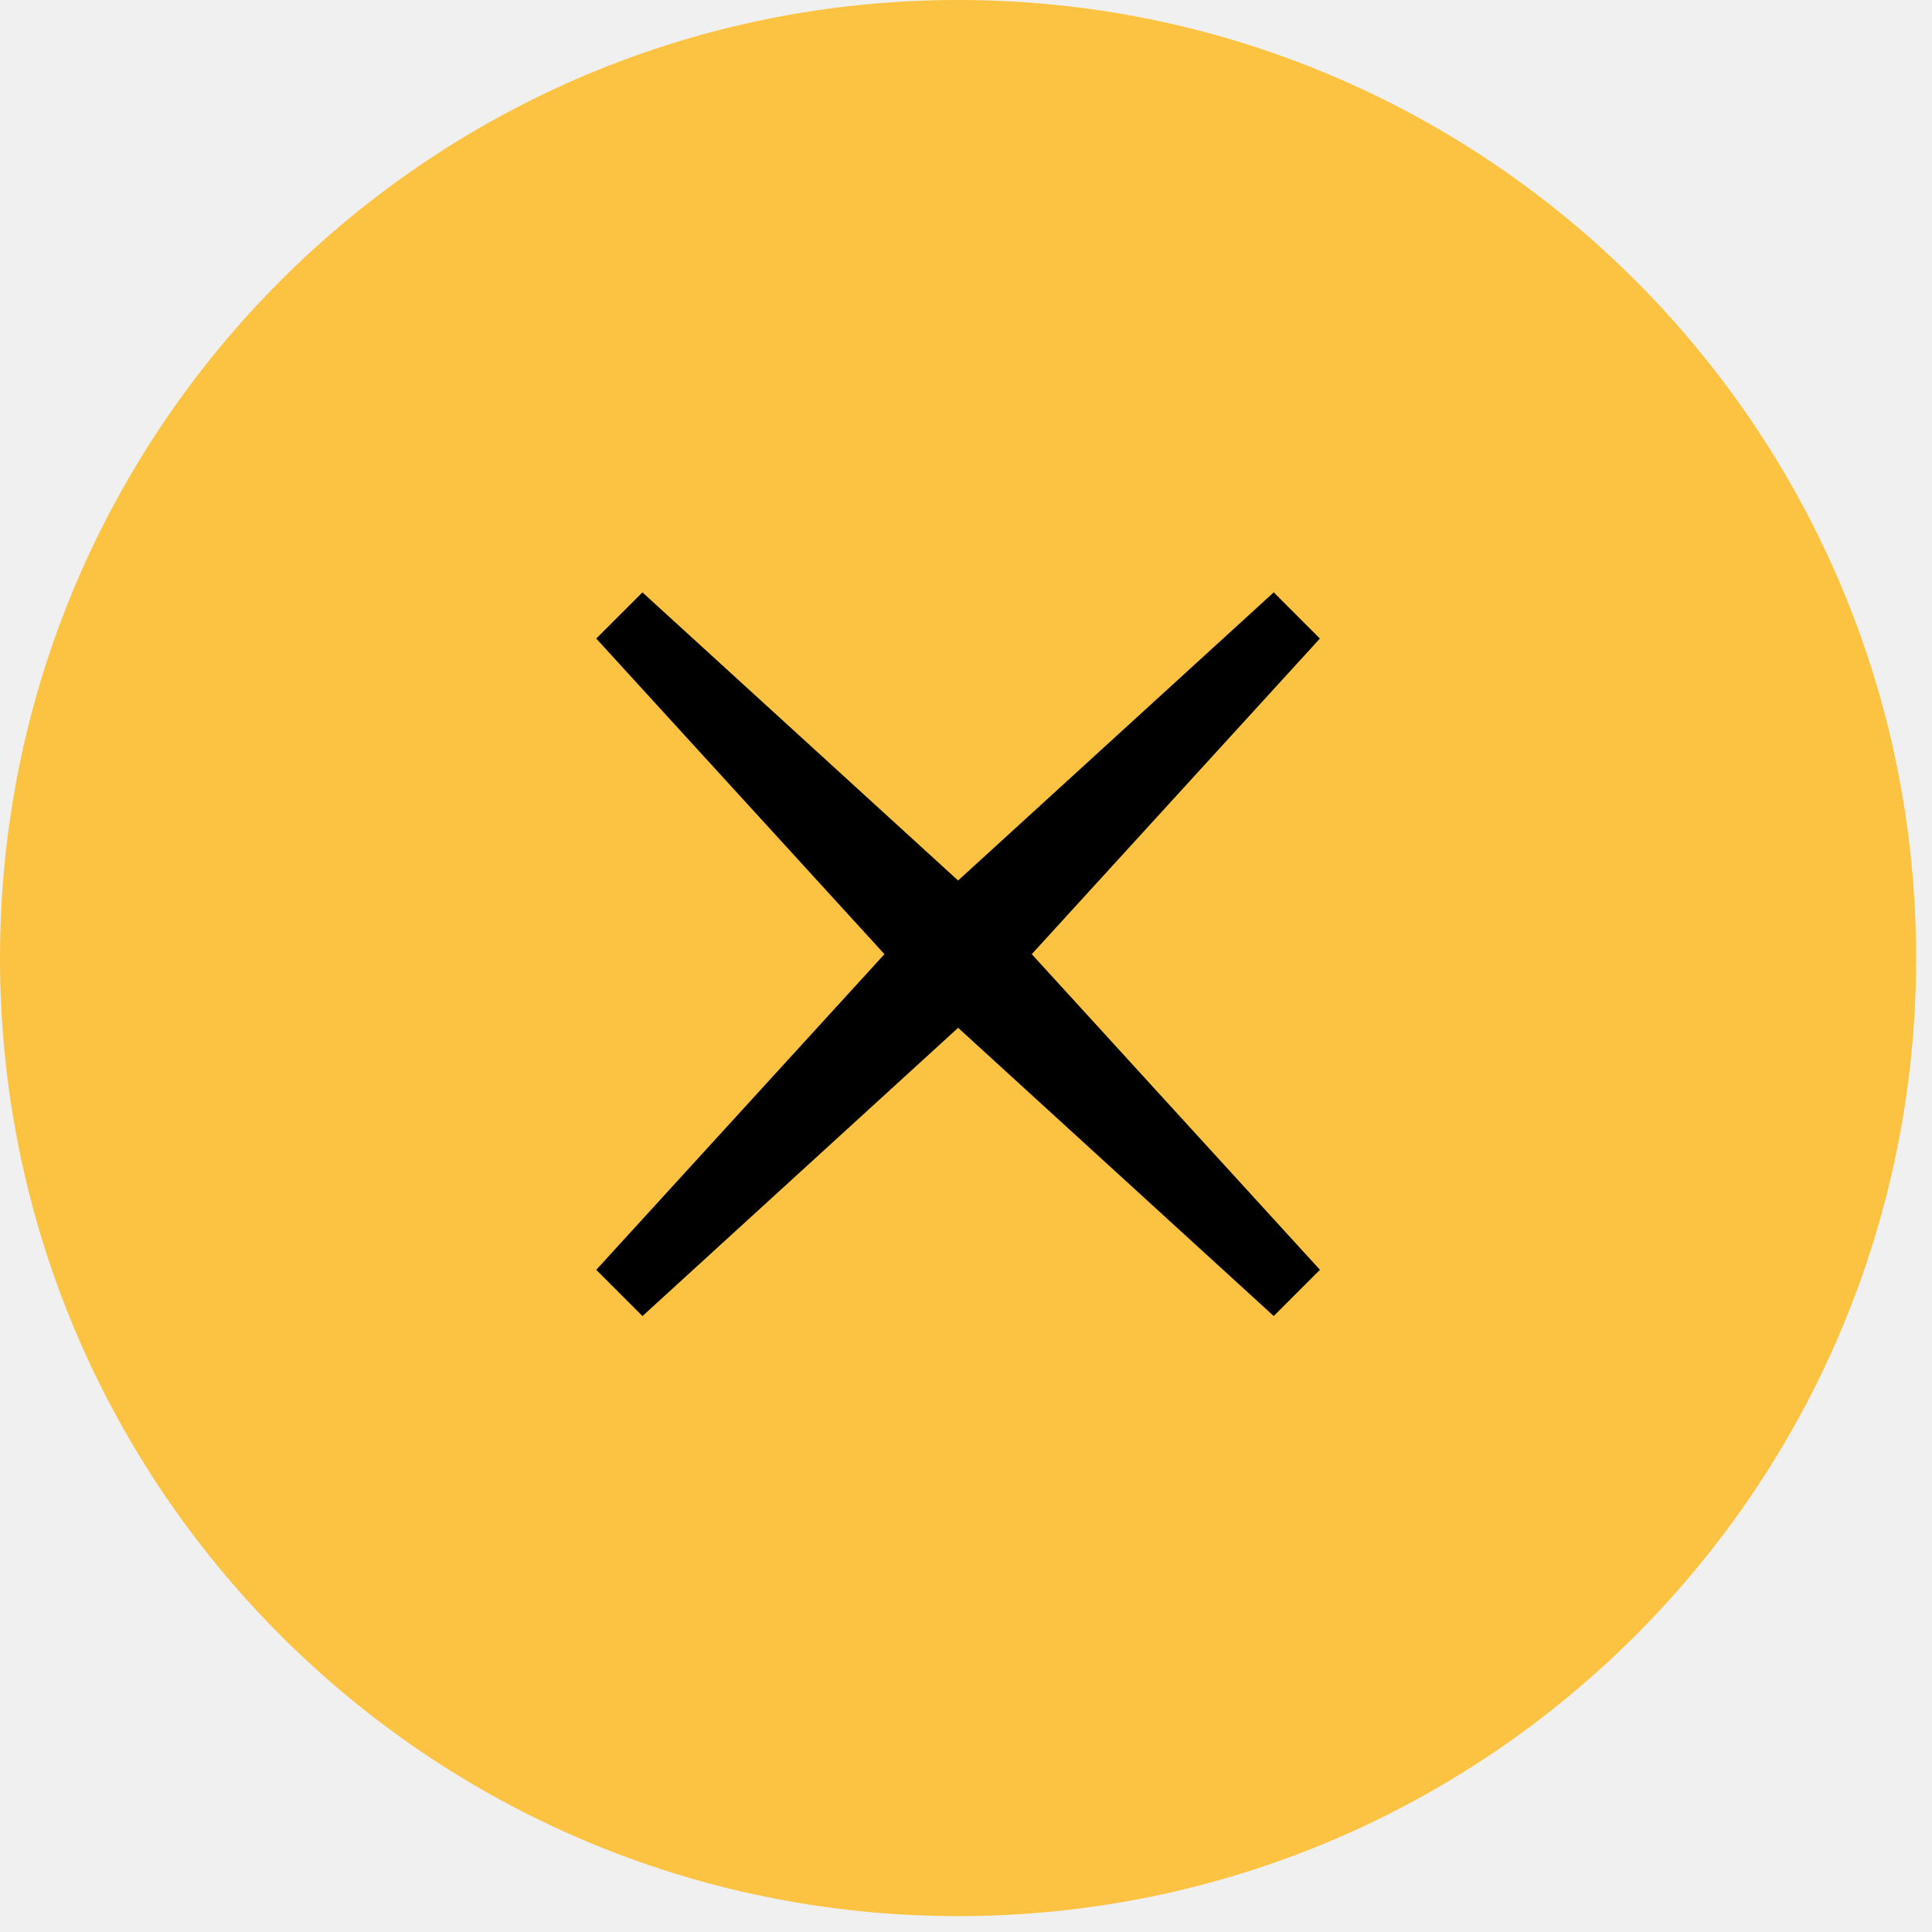
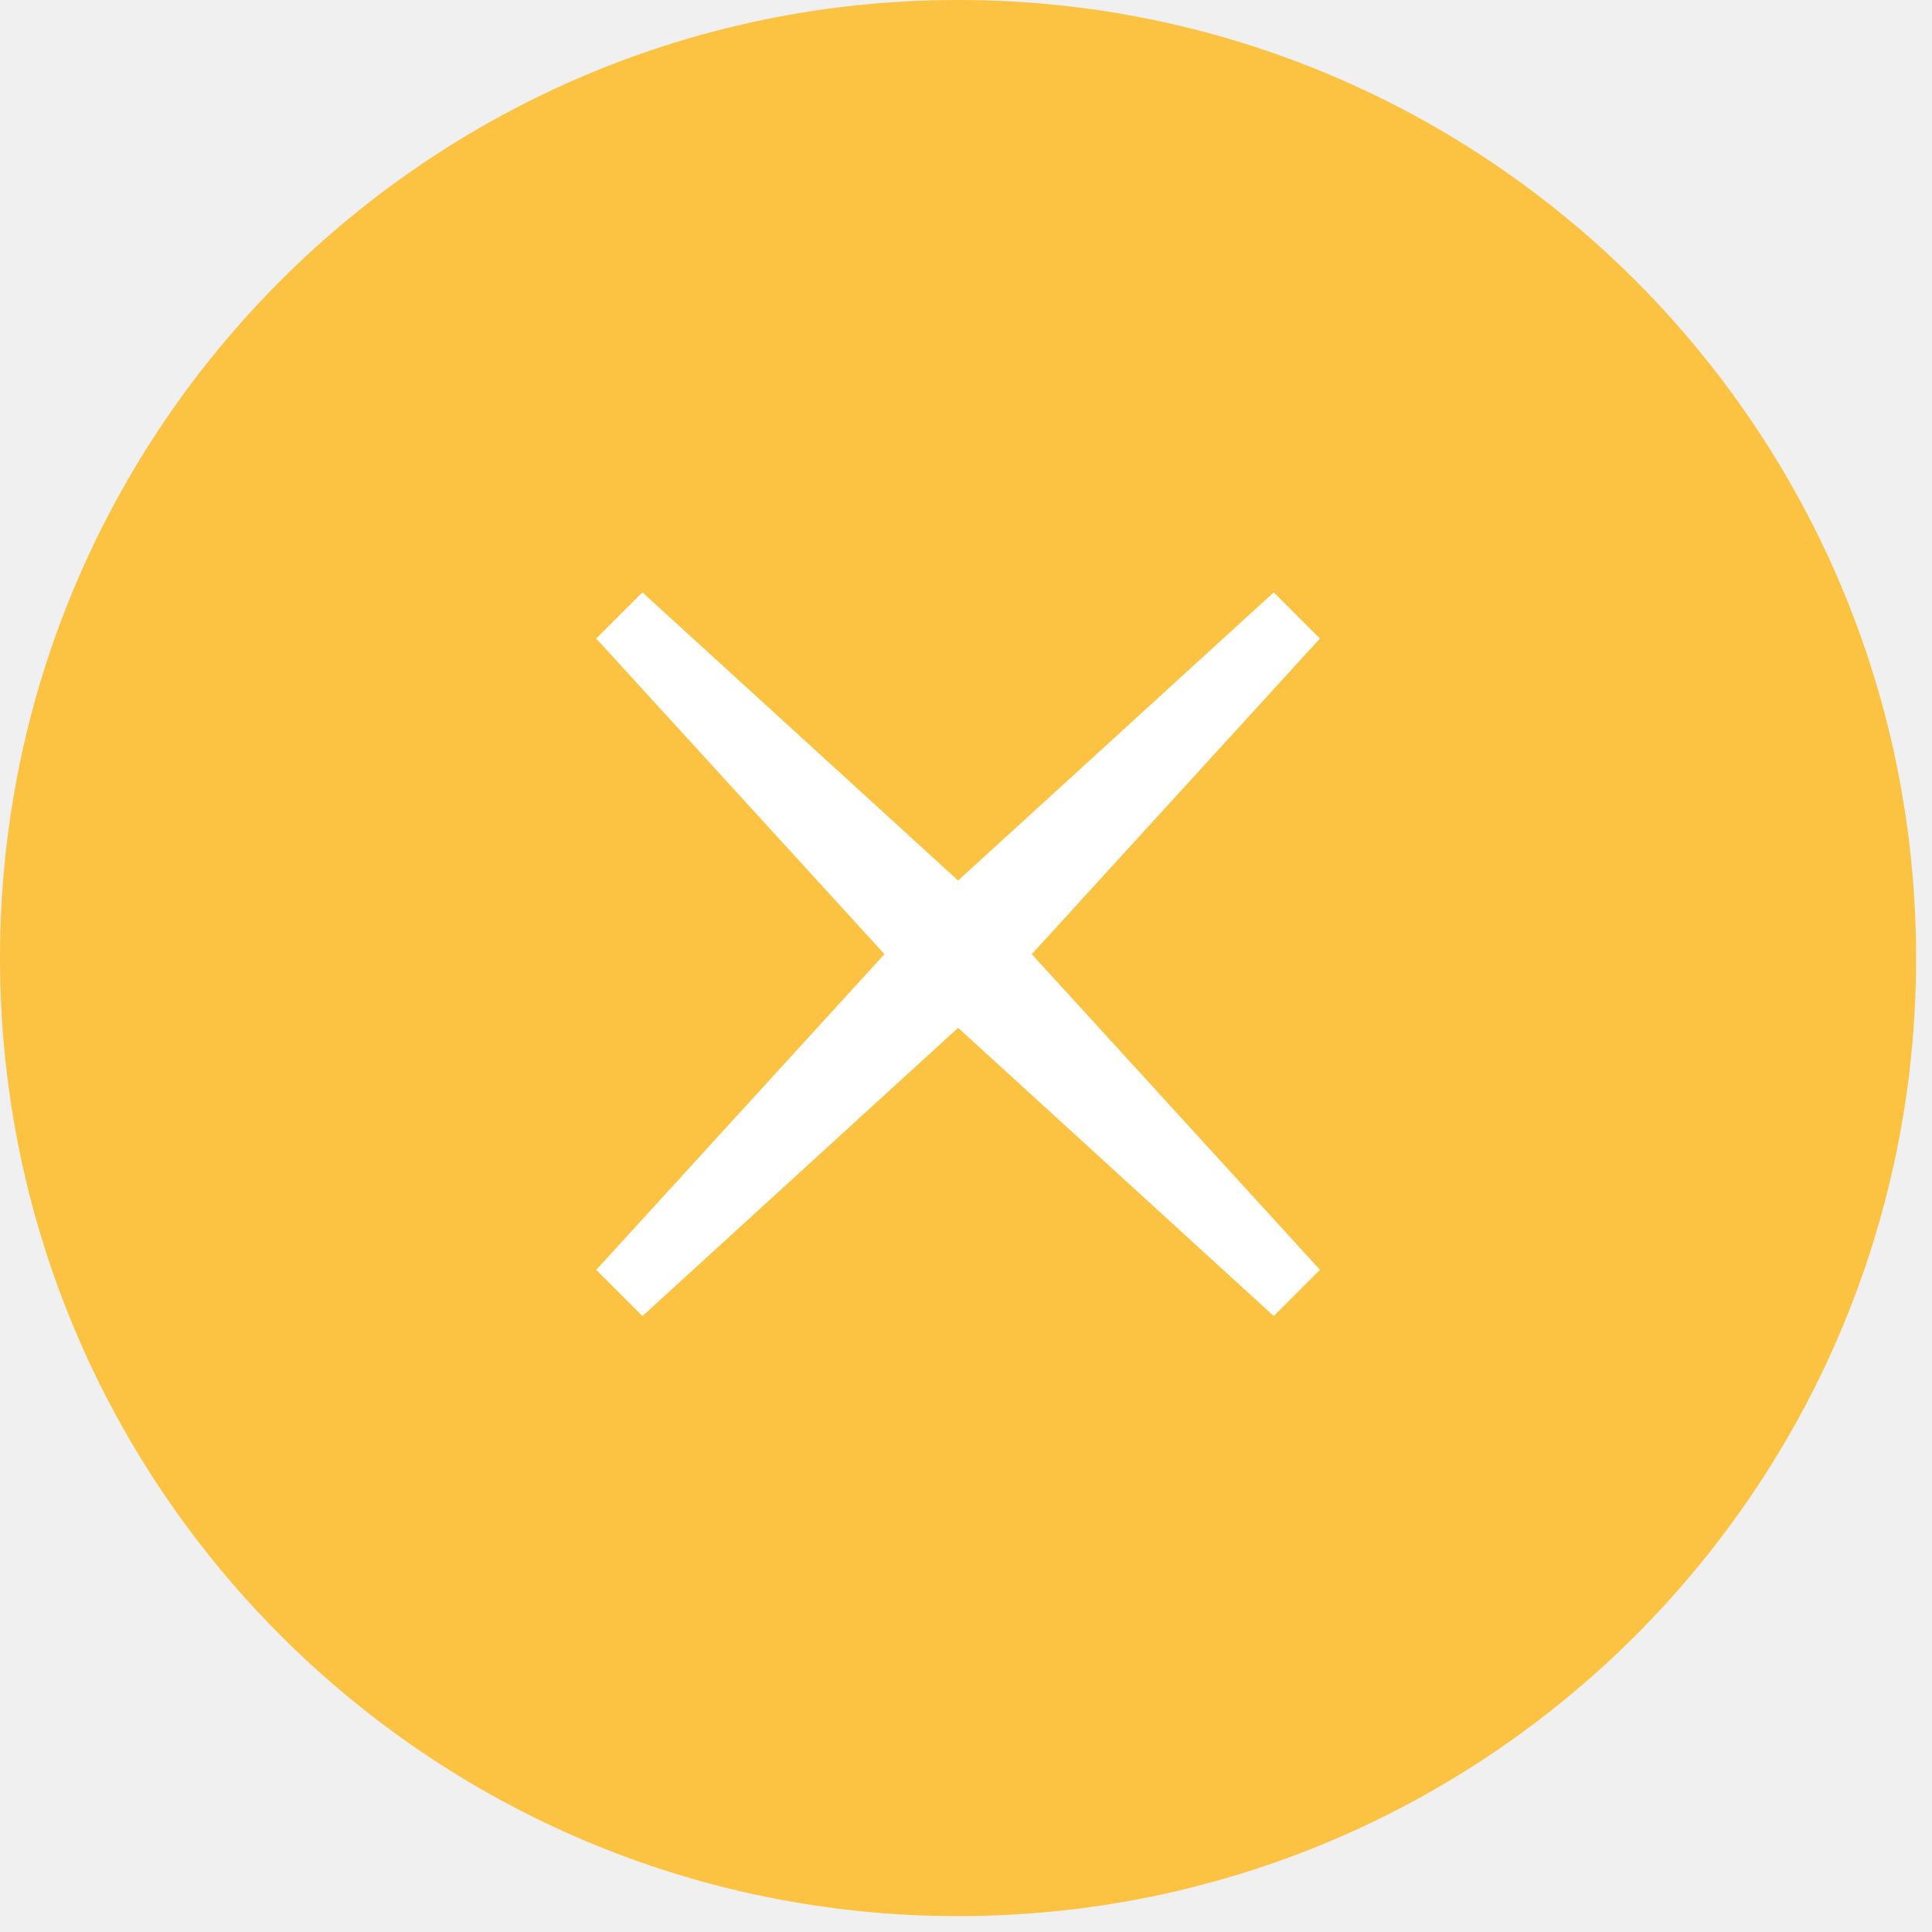
<svg xmlns="http://www.w3.org/2000/svg" width="65px" height="65px" viewbox="0 0 65 65" version="1.1">
  <g id="Group-8">
    <path d="M32.233 0C14.431 0 0 14.432 0 32.233C0 50.032 14.431 64.466 32.233 64.466C50.035 64.466 64.465 50.032 64.465 32.233C64.465 14.432 50.035 0 32.233 0" transform="translate(0.0001 -0.0002)" id="Fill-1" fill="#FCC242" fill-rule="evenodd" stroke="none" />
-     <path d="M0 22.793L1.555 24.348L13.47 13.467L24.346 1.554L22.793 0L10.878 10.878L0 22.793Z" transform="translate(20.0602 19.9294)" id="Fill-4" fill="#000000" fill-rule="evenodd" stroke="none" />
-     <path d="M22.793 24.346L24.348 22.791L13.469 10.876L1.554 0L0 1.553L10.878 13.465L22.793 24.346Z" transform="translate(20.0602 19.9301)" id="Fill-6" fill="#000000" fill-rule="evenodd" stroke="none" />
+     <path d="M0 22.793L1.555 24.348L13.47 13.467L24.346 1.554L22.793 0L10.878 10.878L0 22.793Z" transform="translate(20.0602 19.9294)" id="Fill-4" fill="#ffffff" fill-rule="evenodd" stroke="none" />
+     <path d="M22.793 24.346L24.348 22.791L13.469 10.876L1.554 0L0 1.553L10.878 13.465L22.793 24.346Z" transform="translate(20.0602 19.9301)" id="Fill-6" fill="#ffffff" fill-rule="evenodd" stroke="none" />
  </g>
</svg>
